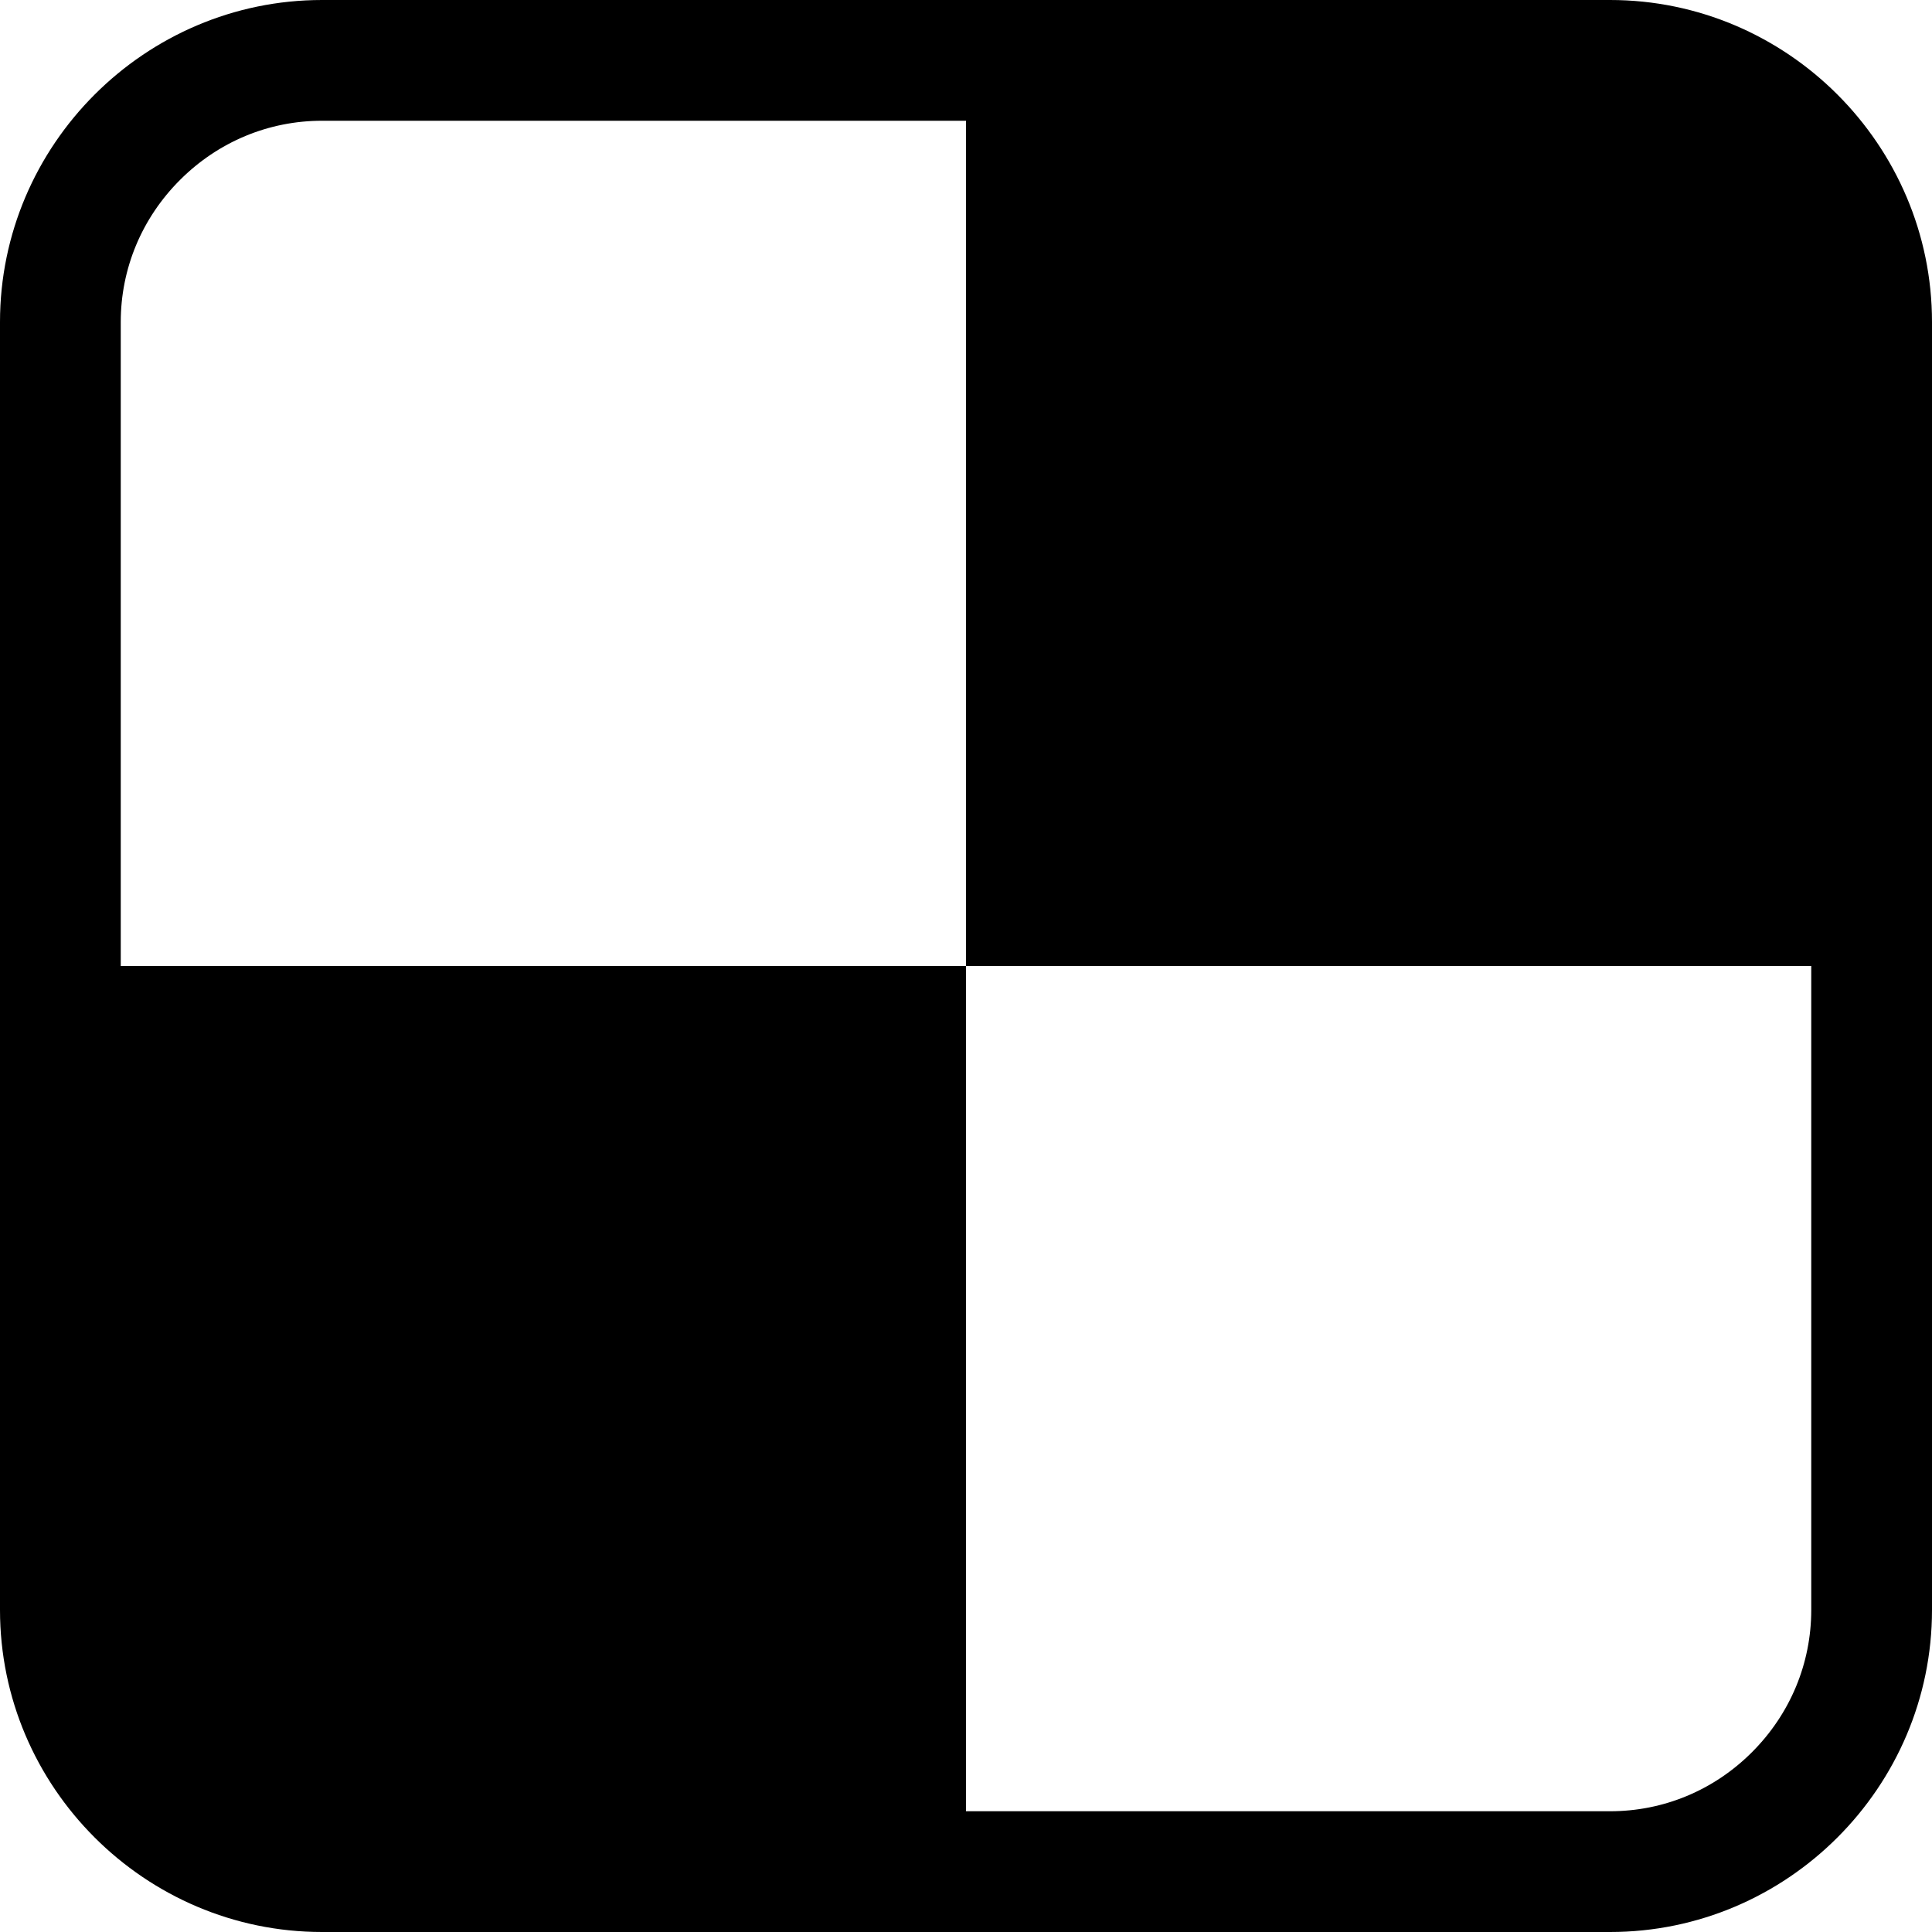
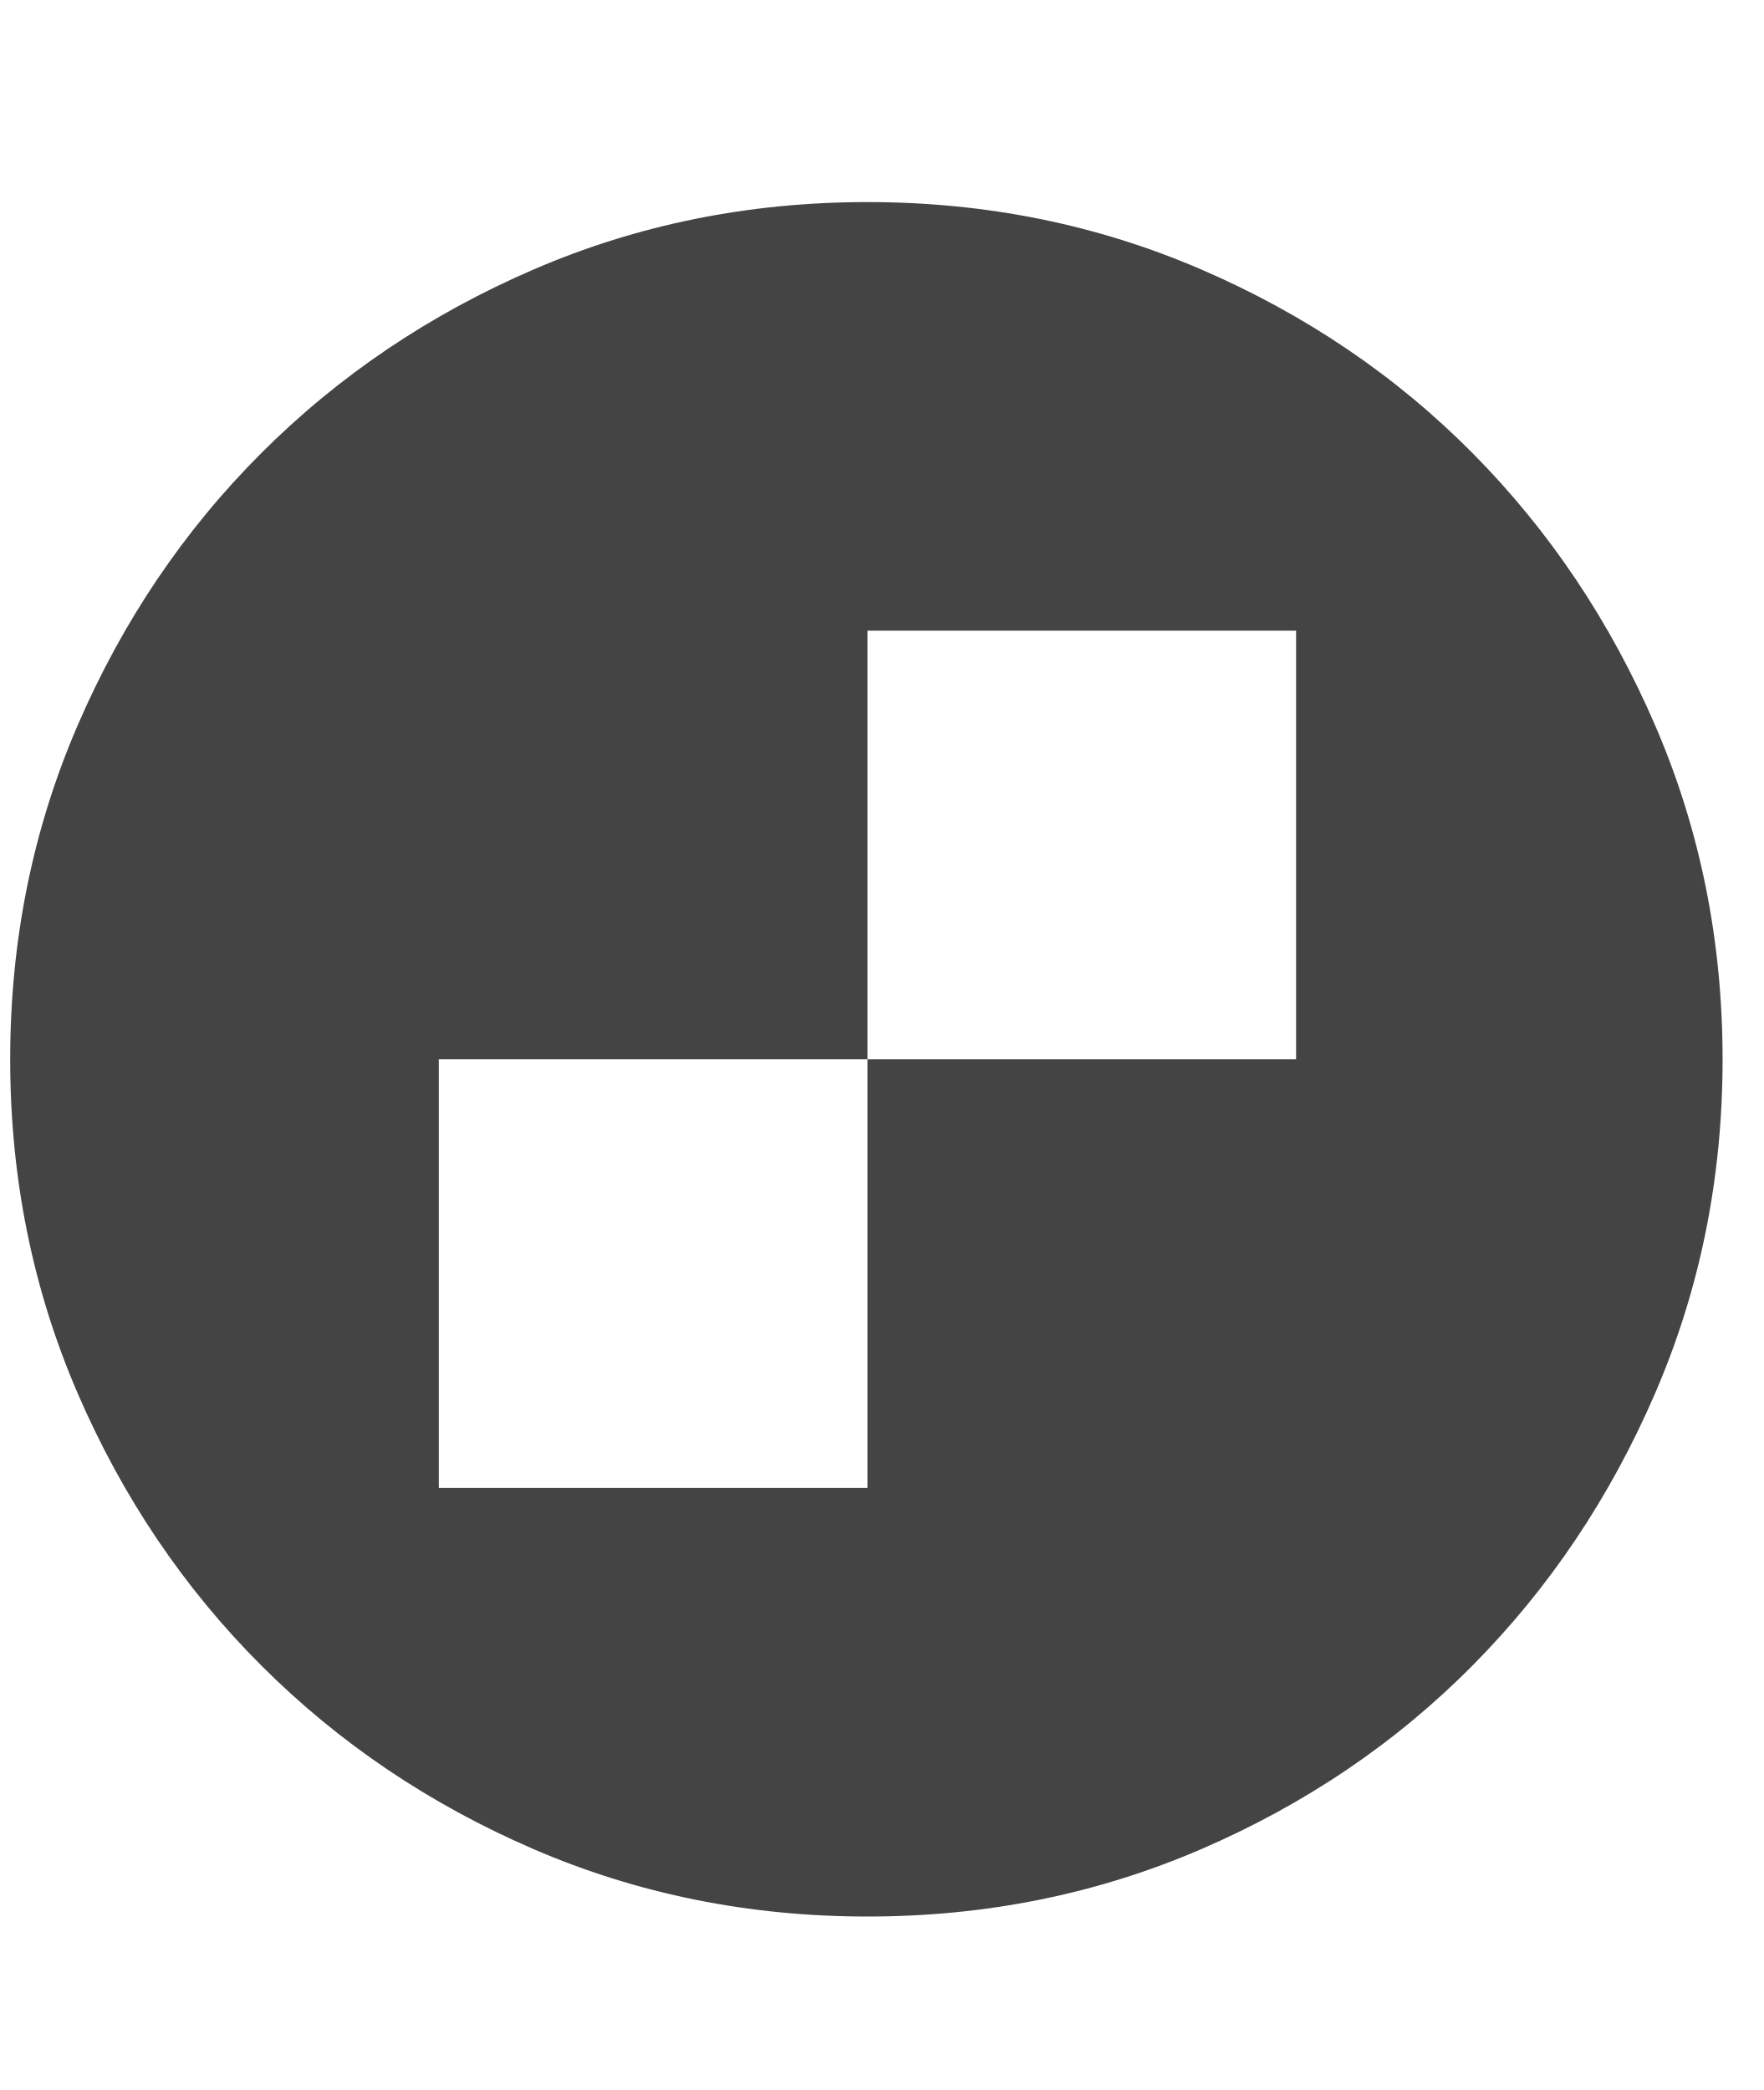
- <svg xmlns="http://www.w3.org/2000/svg" version="1.1" width="32" height="32" viewBox="0 0 32 32">
-   <g id="icomoon-ignore">
- </g>
-   <path d="M26.668 0h-21.334c-2.934 0-5.334 2.401-5.334 5.334v21.332c0 2.935 2.4 5.334 5.334 5.334h21.334c2.934 0 5.332-2.398 5.332-5.334v-21.332c0-2.934-2.398-5.334-5.332-5.334zM30 26.666c0 0.885-0.348 1.721-0.98 2.354s-1.467 0.98-2.352 0.98h-10.668v-14h-14v-10.666c0-0.885 0.348-1.72 0.981-2.353s1.468-0.981 2.353-0.981h10.666v14h14v10.666z" fill="#000000" />
+ <svg xmlns="http://www.w3.org/2000/svg" version="1.1" width="27" height="32" viewBox="0 0 27 32">
+   <path d="M13.281 3.094q2.719 0 5.109 1.031t4.156 2.813 2.797 4.172 1.031 5.109-1.031 5.109-2.797 4.172-4.156 2.813-5.109 1.031-5.109-1.031-4.172-2.813-2.813-4.172-1.031-5.109 1.031-5.109 2.813-4.172 4.172-2.813 5.109-1.031zM19.844 9.656h-6.563v6.563h-6.563v6.563h6.563v-6.563h6.563v-6.563z" fill="#444444" />
</svg>
